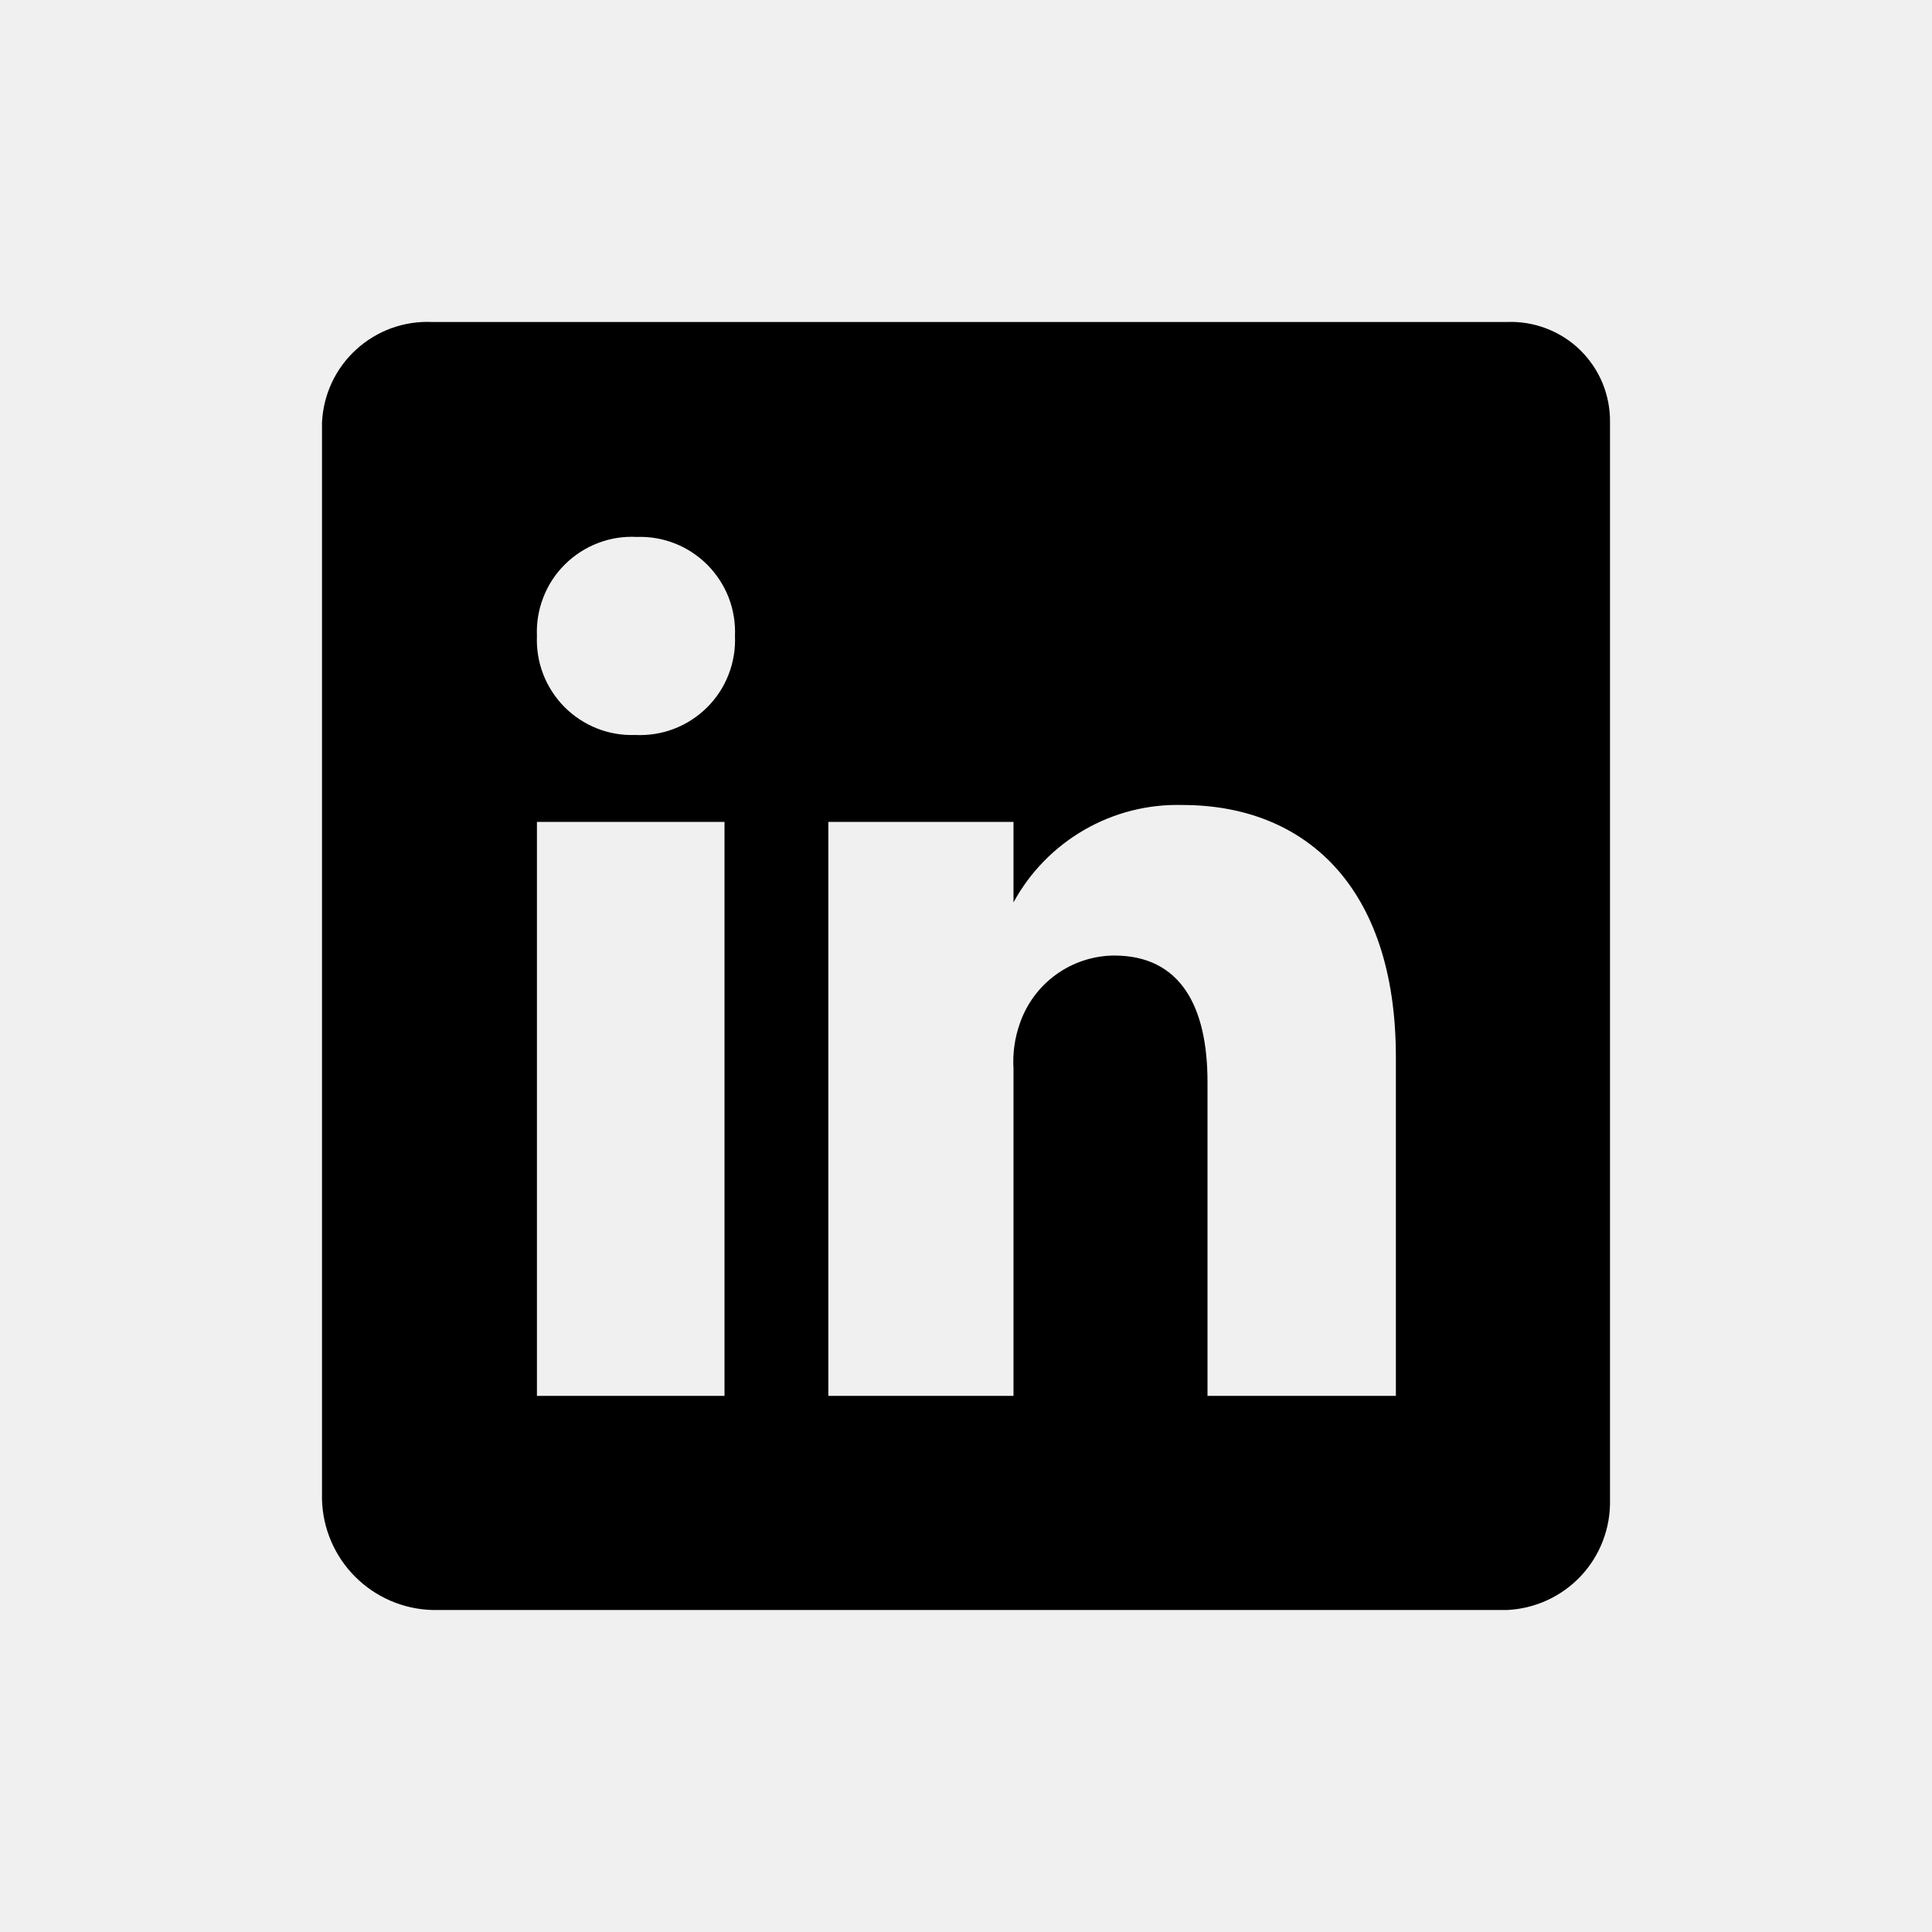
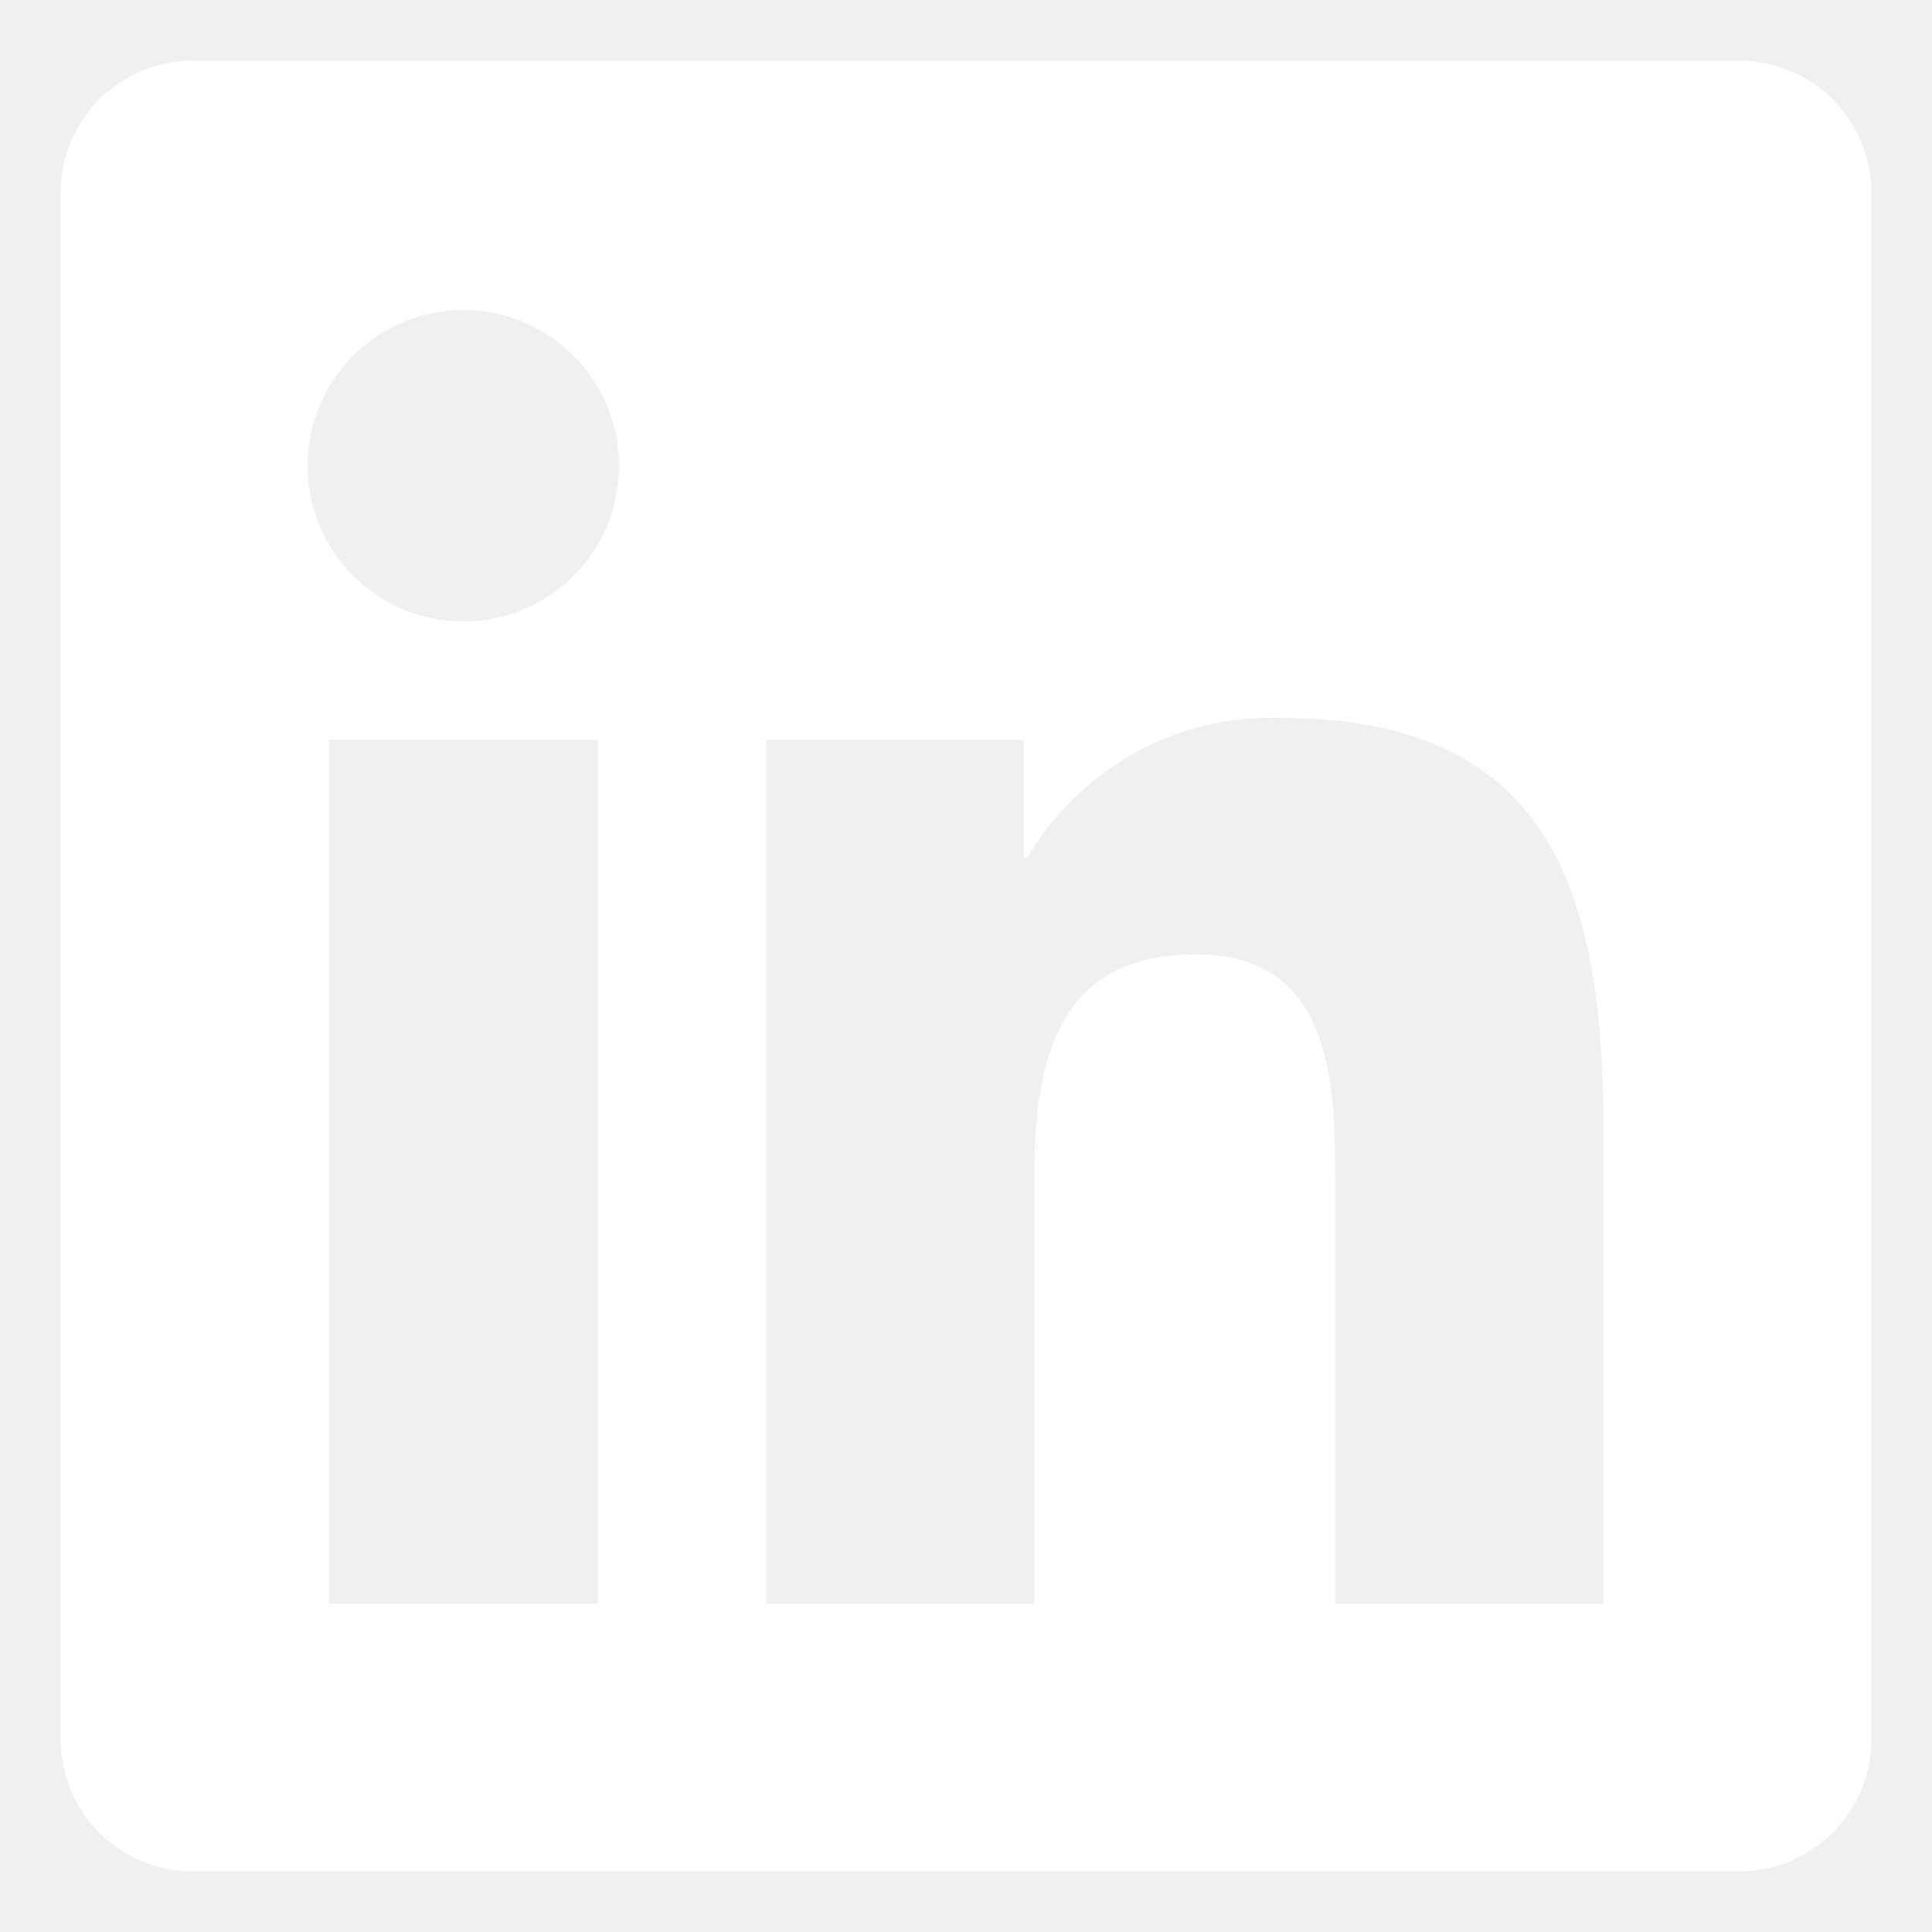
- <svg xmlns="http://www.w3.org/2000/svg" width="800px" height="800px" viewBox="0 0 24 24" fill="none">
-   <path d="M18.72 4H5.37C5.198 3.992 5.026 4.018 4.864 4.076C4.702 4.135 4.553 4.225 4.426 4.341C4.298 4.457 4.195 4.597 4.122 4.753C4.049 4.909 4.008 5.078 4 5.25V18.63C4.01 18.99 4.158 19.333 4.412 19.587C4.667 19.842 5.01 19.99 5.37 20H18.72C19.07 19.984 19.4 19.832 19.64 19.576C19.879 19.32 20.008 18.98 20 18.63V5.25C20.003 5.082 19.971 4.916 19.908 4.761C19.844 4.606 19.749 4.466 19.63 4.349C19.51 4.232 19.367 4.141 19.211 4.081C19.054 4.021 18.887 3.993 18.72 4ZM9 17.34H6.67V10.21H9V17.34ZM7.89 9.13C7.727 9.136 7.565 9.108 7.414 9.048C7.263 8.988 7.126 8.897 7.011 8.782C6.897 8.666 6.807 8.528 6.748 8.376C6.69 8.225 6.663 8.063 6.67 7.9C6.663 7.736 6.69 7.572 6.75 7.419C6.81 7.265 6.901 7.126 7.018 7.011C7.135 6.895 7.274 6.805 7.428 6.746C7.582 6.687 7.746 6.661 7.91 6.67C8.073 6.664 8.235 6.692 8.386 6.752C8.537 6.812 8.674 6.903 8.789 7.018C8.903 7.134 8.993 7.272 9.052 7.423C9.11 7.575 9.137 7.737 9.13 7.9C9.137 8.064 9.11 8.228 9.05 8.381C8.99 8.535 8.899 8.674 8.782 8.789C8.665 8.905 8.526 8.995 8.372 9.054C8.218 9.113 8.054 9.138 7.89 9.13ZM17.34 17.34H15V13.44C15 12.51 14.67 11.87 13.84 11.87C13.582 11.872 13.331 11.954 13.122 12.104C12.912 12.255 12.755 12.466 12.67 12.71C12.605 12.893 12.578 13.086 12.59 13.28V17.34H10.29V10.21H12.59V11.21C12.794 10.834 13.099 10.523 13.469 10.309C13.84 10.095 14.262 9.988 14.69 10C16.2 10 17.34 11 17.34 13.13V17.34Z" fill="#000000" />
+ <svg xmlns="http://www.w3.org/2000/svg" fill="#FFFFFF" width="800px" height="800px" viewBox="0 0 32 32" version="1.1">
+   <path d="M28.778 1.004h-25.56c-0.008-0-0.017-0-0.027-0-1.199 0-2.172 0.964-2.186 2.159v25.672c0.014 1.196 0.987 2.161 2.186 2.161 0.010 0 0.019-0 0.029-0h25.555c0.008 0 0.018 0 0.028 0 1.2 0 2.175-0.963 2.194-2.159l0-0.002v-25.67c-0.019-1.197-0.994-2.161-2.195-2.161-0.010 0-0.019 0-0.029 0h0.001zM9.9 26.562h-4.454v-14.311h4.454zM7.674 10.293c-1.425 0-2.579-1.155-2.579-2.579s1.155-2.579 2.579-2.579c1.424 0 2.579 1.154 2.579 2.578v0c0 0.001 0 0.002 0 0.004 0 1.423-1.154 2.577-2.577 2.577-0.001 0-0.002 0-0.003 0h0zM26.556 26.562h-4.441v-6.959c0-1.66-0.034-3.795-2.314-3.795-2.316 0-2.669 1.806-2.669 3.673v7.082h-4.441v-14.311h4.266v1.951h0.058c0.828-1.395 2.326-2.315 4.039-2.315 0.061 0 0.121 0.001 0.181 0.003l-0.009-0c4.5 0 5.332 2.962 5.332 6.817v7.855z" />
</svg>
